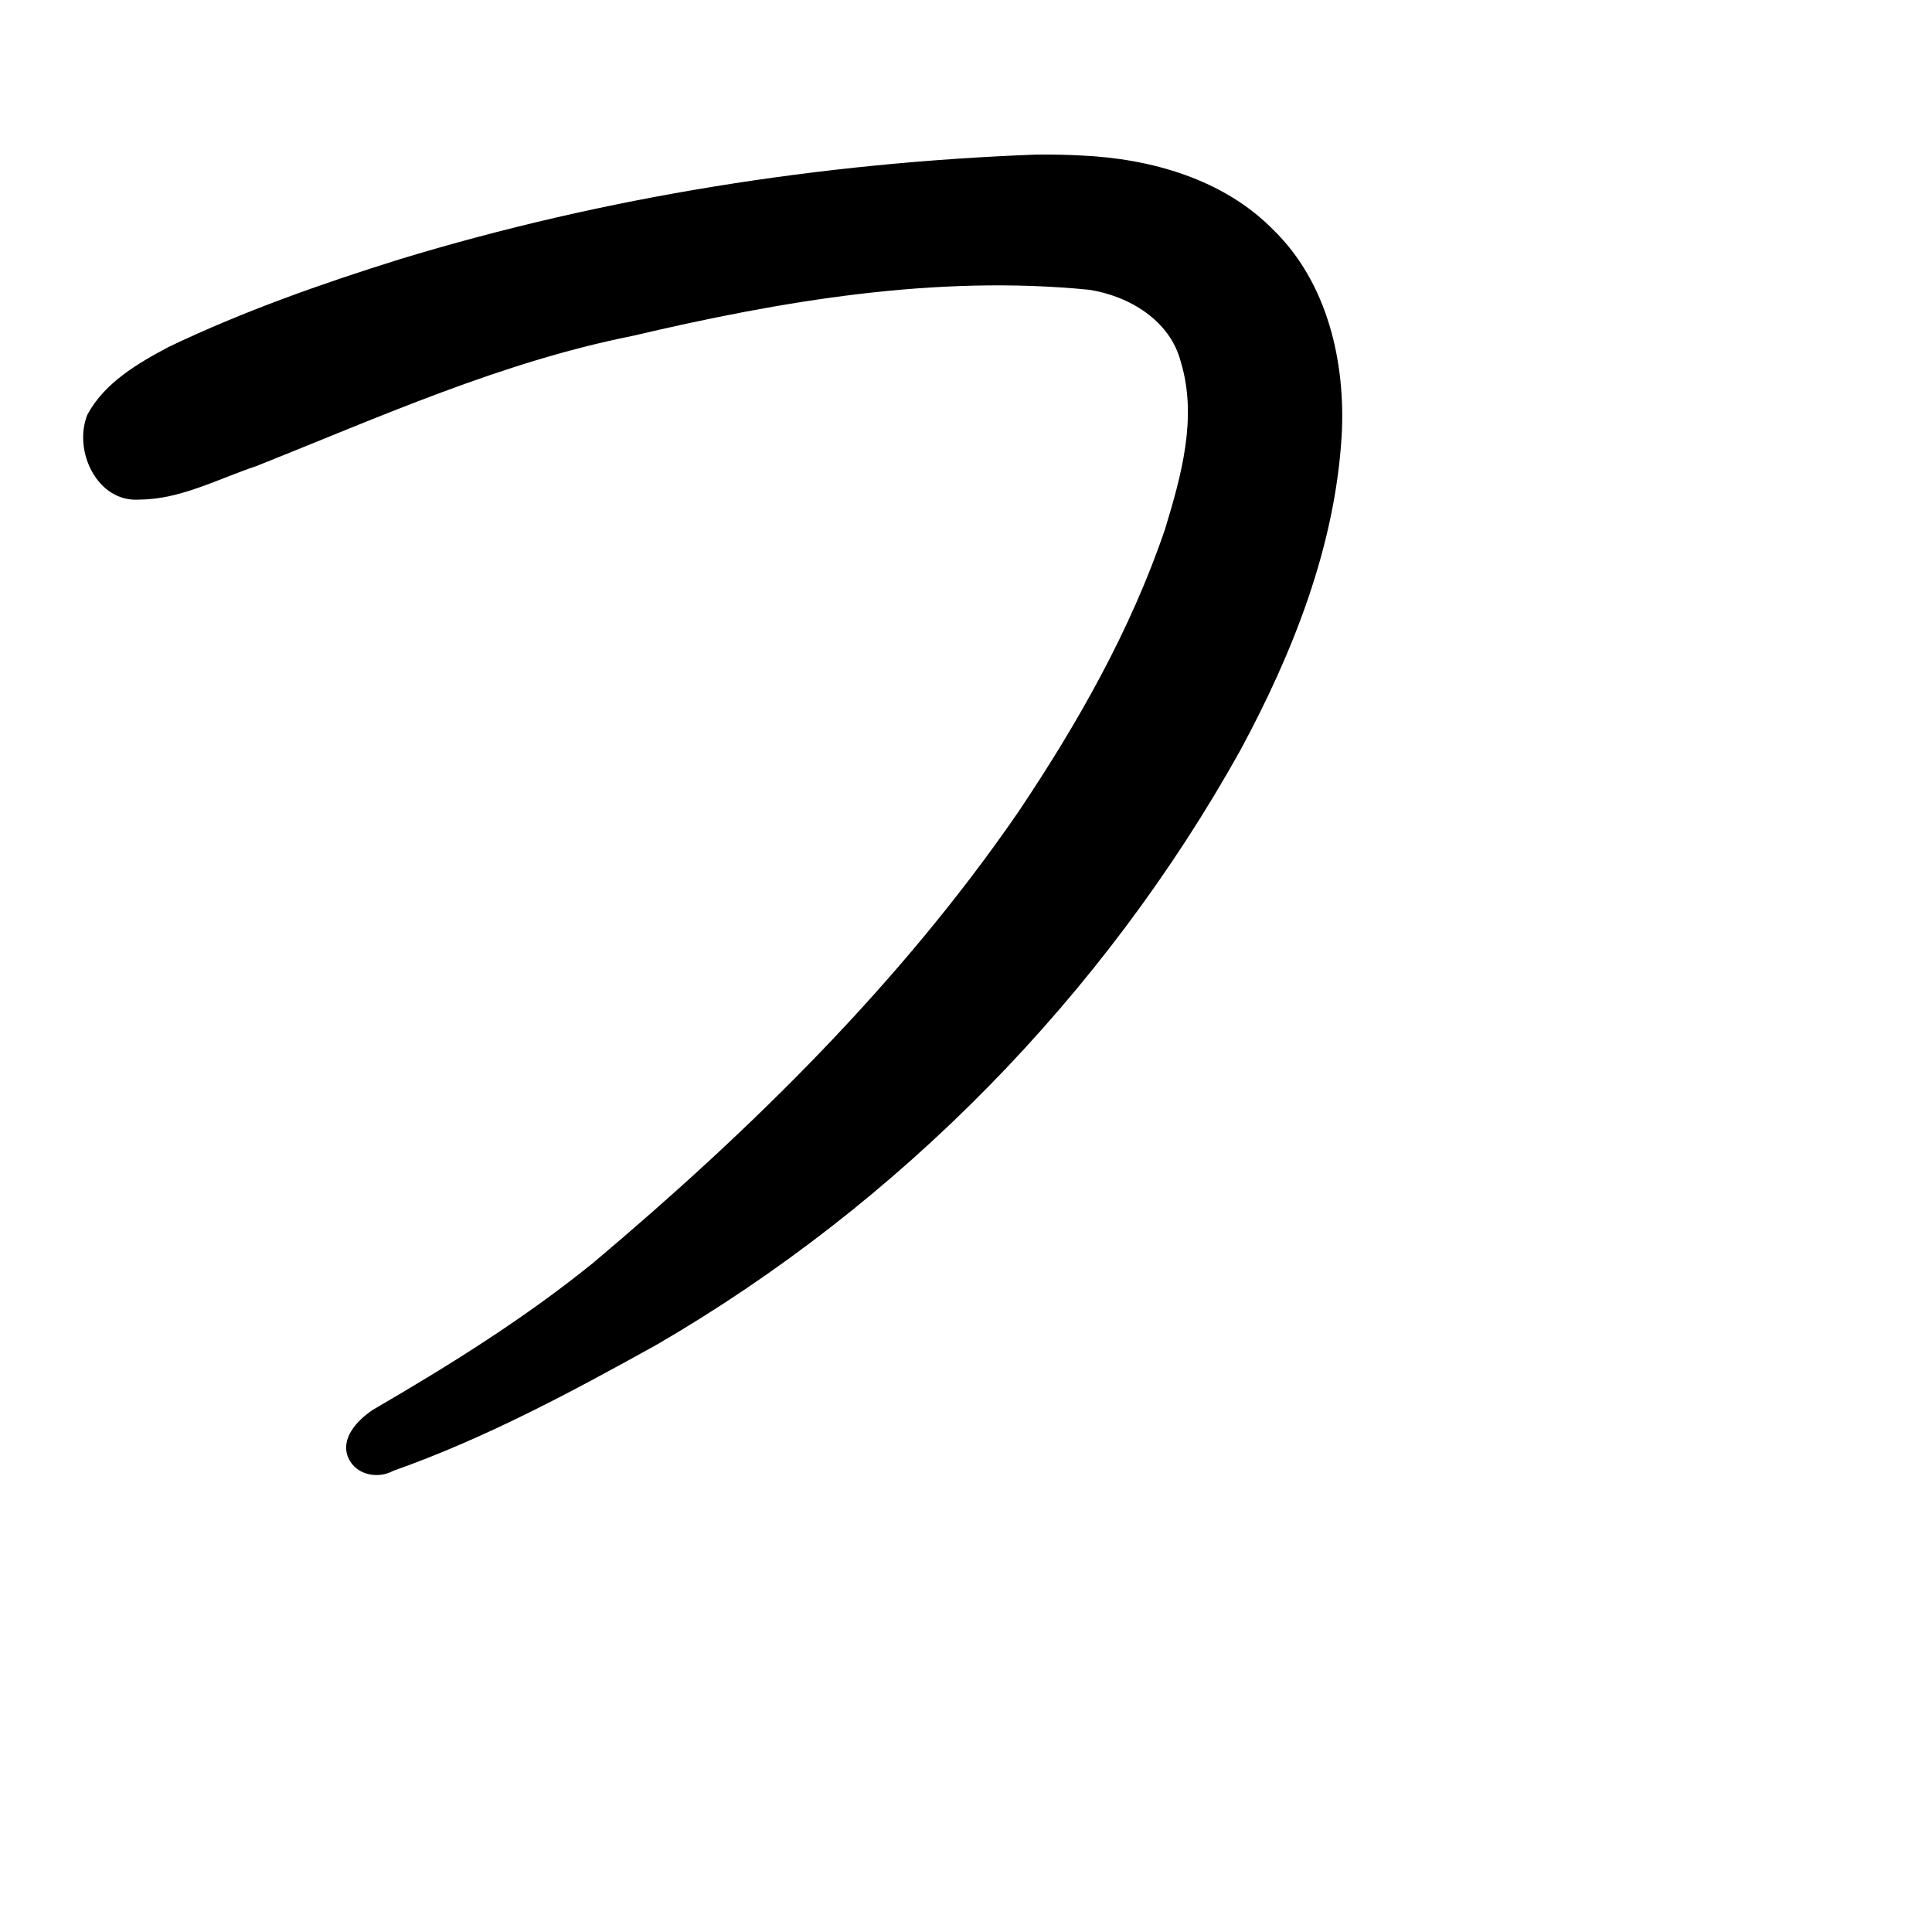
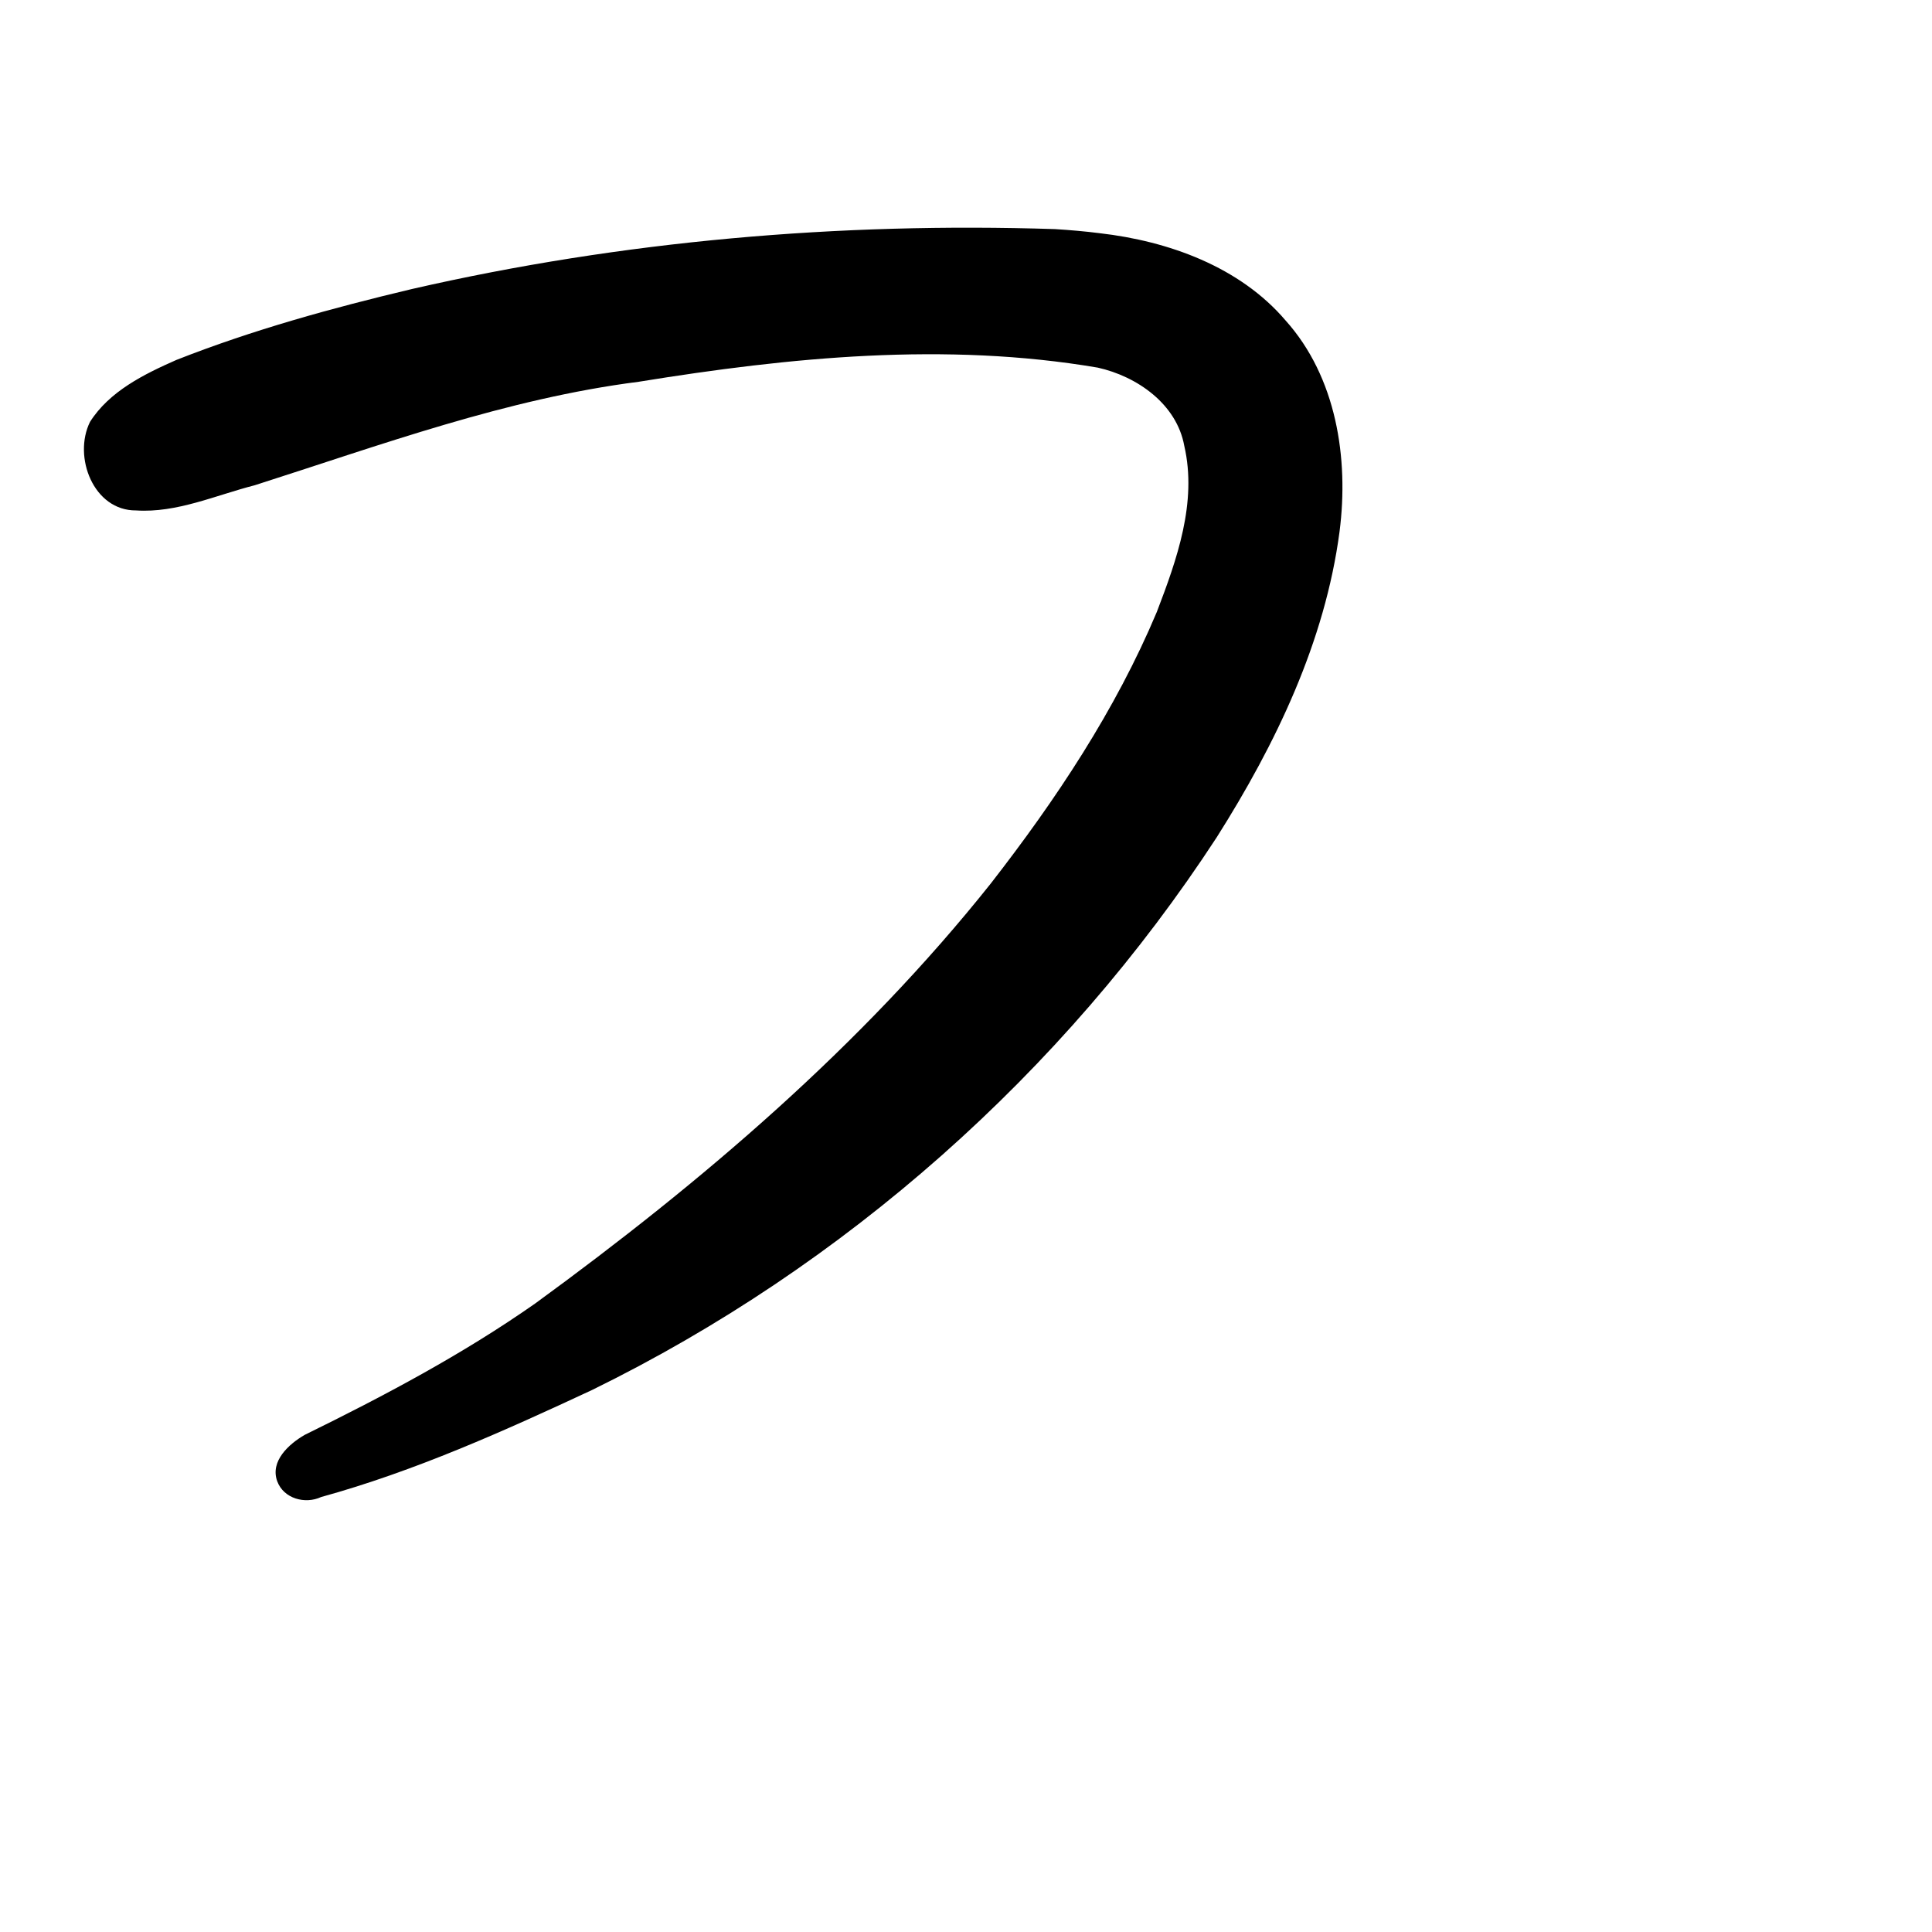
<svg xmlns="http://www.w3.org/2000/svg" width="1000" height="1000" viewBox="0 0 1000 1000" version="1.1" id="svg756">
  <defs id="defs750" />
  <g id="layer1" transform="translate(0,-32.41664)" style="display:inline">
-     <path style="display:inline;fill:#000000;stroke-width:18.894" d="m 536.47,112.417 c -111.549,4.237 -222.855,21.712 -329.714,54.228 -40.532,12.692 -80.753,26.859 -119.139,45.19 -16.202,8.54 -33.438,18.619 -42.344,35.117 -7.637,18.653 5.033,45.787 27.047,44.042 21.045,-0.087 40.557,-10.742 60.303,-17.303 63.714,-25.375 126.897,-53.867 194.514,-67.356 77.219,-18.157 156.993,-31.799 236.51,-23.944 20.625,3.098 42.063,15.912 47.503,37.262 8.788,28.709 0.292,59.002 -8.148,86.713 -17.767,52.288 -45.316,100.713 -75.992,146.415 -60.843,88.459 -138.105,164.299 -219.933,233.242 -35.614,28.873 -74.628,53.172 -114.193,76.166 -7.848,5.292 -17.06,14.832 -12.517,24.971 3.981,8.762 15.243,10.93 23.211,6.541 47.45,-16.755 92.107,-40.72 136.069,-65.123 125.955,-73.077 231.644,-180.771 302.446,-307.991 27.079,-50.26 48.826,-104.94 52.336,-162.346 2.192,-38.098 -7.203,-79.582 -35.526,-107.015 -25.648,-26.108 -63.388,-36.723 -99.093,-38.312 -7.772,-0.435 -15.527,-0.557 -23.339,-0.495 z" id="path284" />
+     <path style="display:inline;fill:#000000;stroke-width:18.894" d="m 546,150.997 c -111.571,-3.589 -223.828,6.046 -332.703,30.995 -41.322,9.821 -82.436,21.136 -122.013,36.732 -16.761,7.384 -34.66,16.23 -44.7,32.064 -8.925,18.073 1.813,46.027 23.895,45.828 20.999,1.387 41.21,-7.875 61.367,-13.036 65.336,-20.848 130.359,-44.844 198.755,-53.563 78.301,-12.702 158.835,-20.722 237.606,-7.316 20.357,4.536 40.845,18.82 44.776,40.498 6.755,29.254 -3.842,58.877 -14.203,85.929 -21.387,50.915 -52.26,97.291 -86.063,140.731 -66.891,83.979 -149.276,154.219 -235.734,217.26 -37.55,26.307 -78.169,47.813 -119.248,67.978 -8.2,4.729 -18.057,13.6 -14.236,24.033 3.358,9.02 14.44,11.971 22.696,8.152 48.507,-13.389 94.733,-34.167 140.297,-55.43 130.766,-64.073 243.739,-164.098 323.28,-286.045 30.534,-48.239 56.058,-101.262 63.582,-158.281 4.855,-37.851 -1.609,-79.891 -27.942,-109.241 -23.756,-27.841 -60.66,-41.073 -96.166,-45.161 -7.722,-0.979 -15.45,-1.644 -23.247,-2.129 z" id="path284" />
  </g>
</svg>
